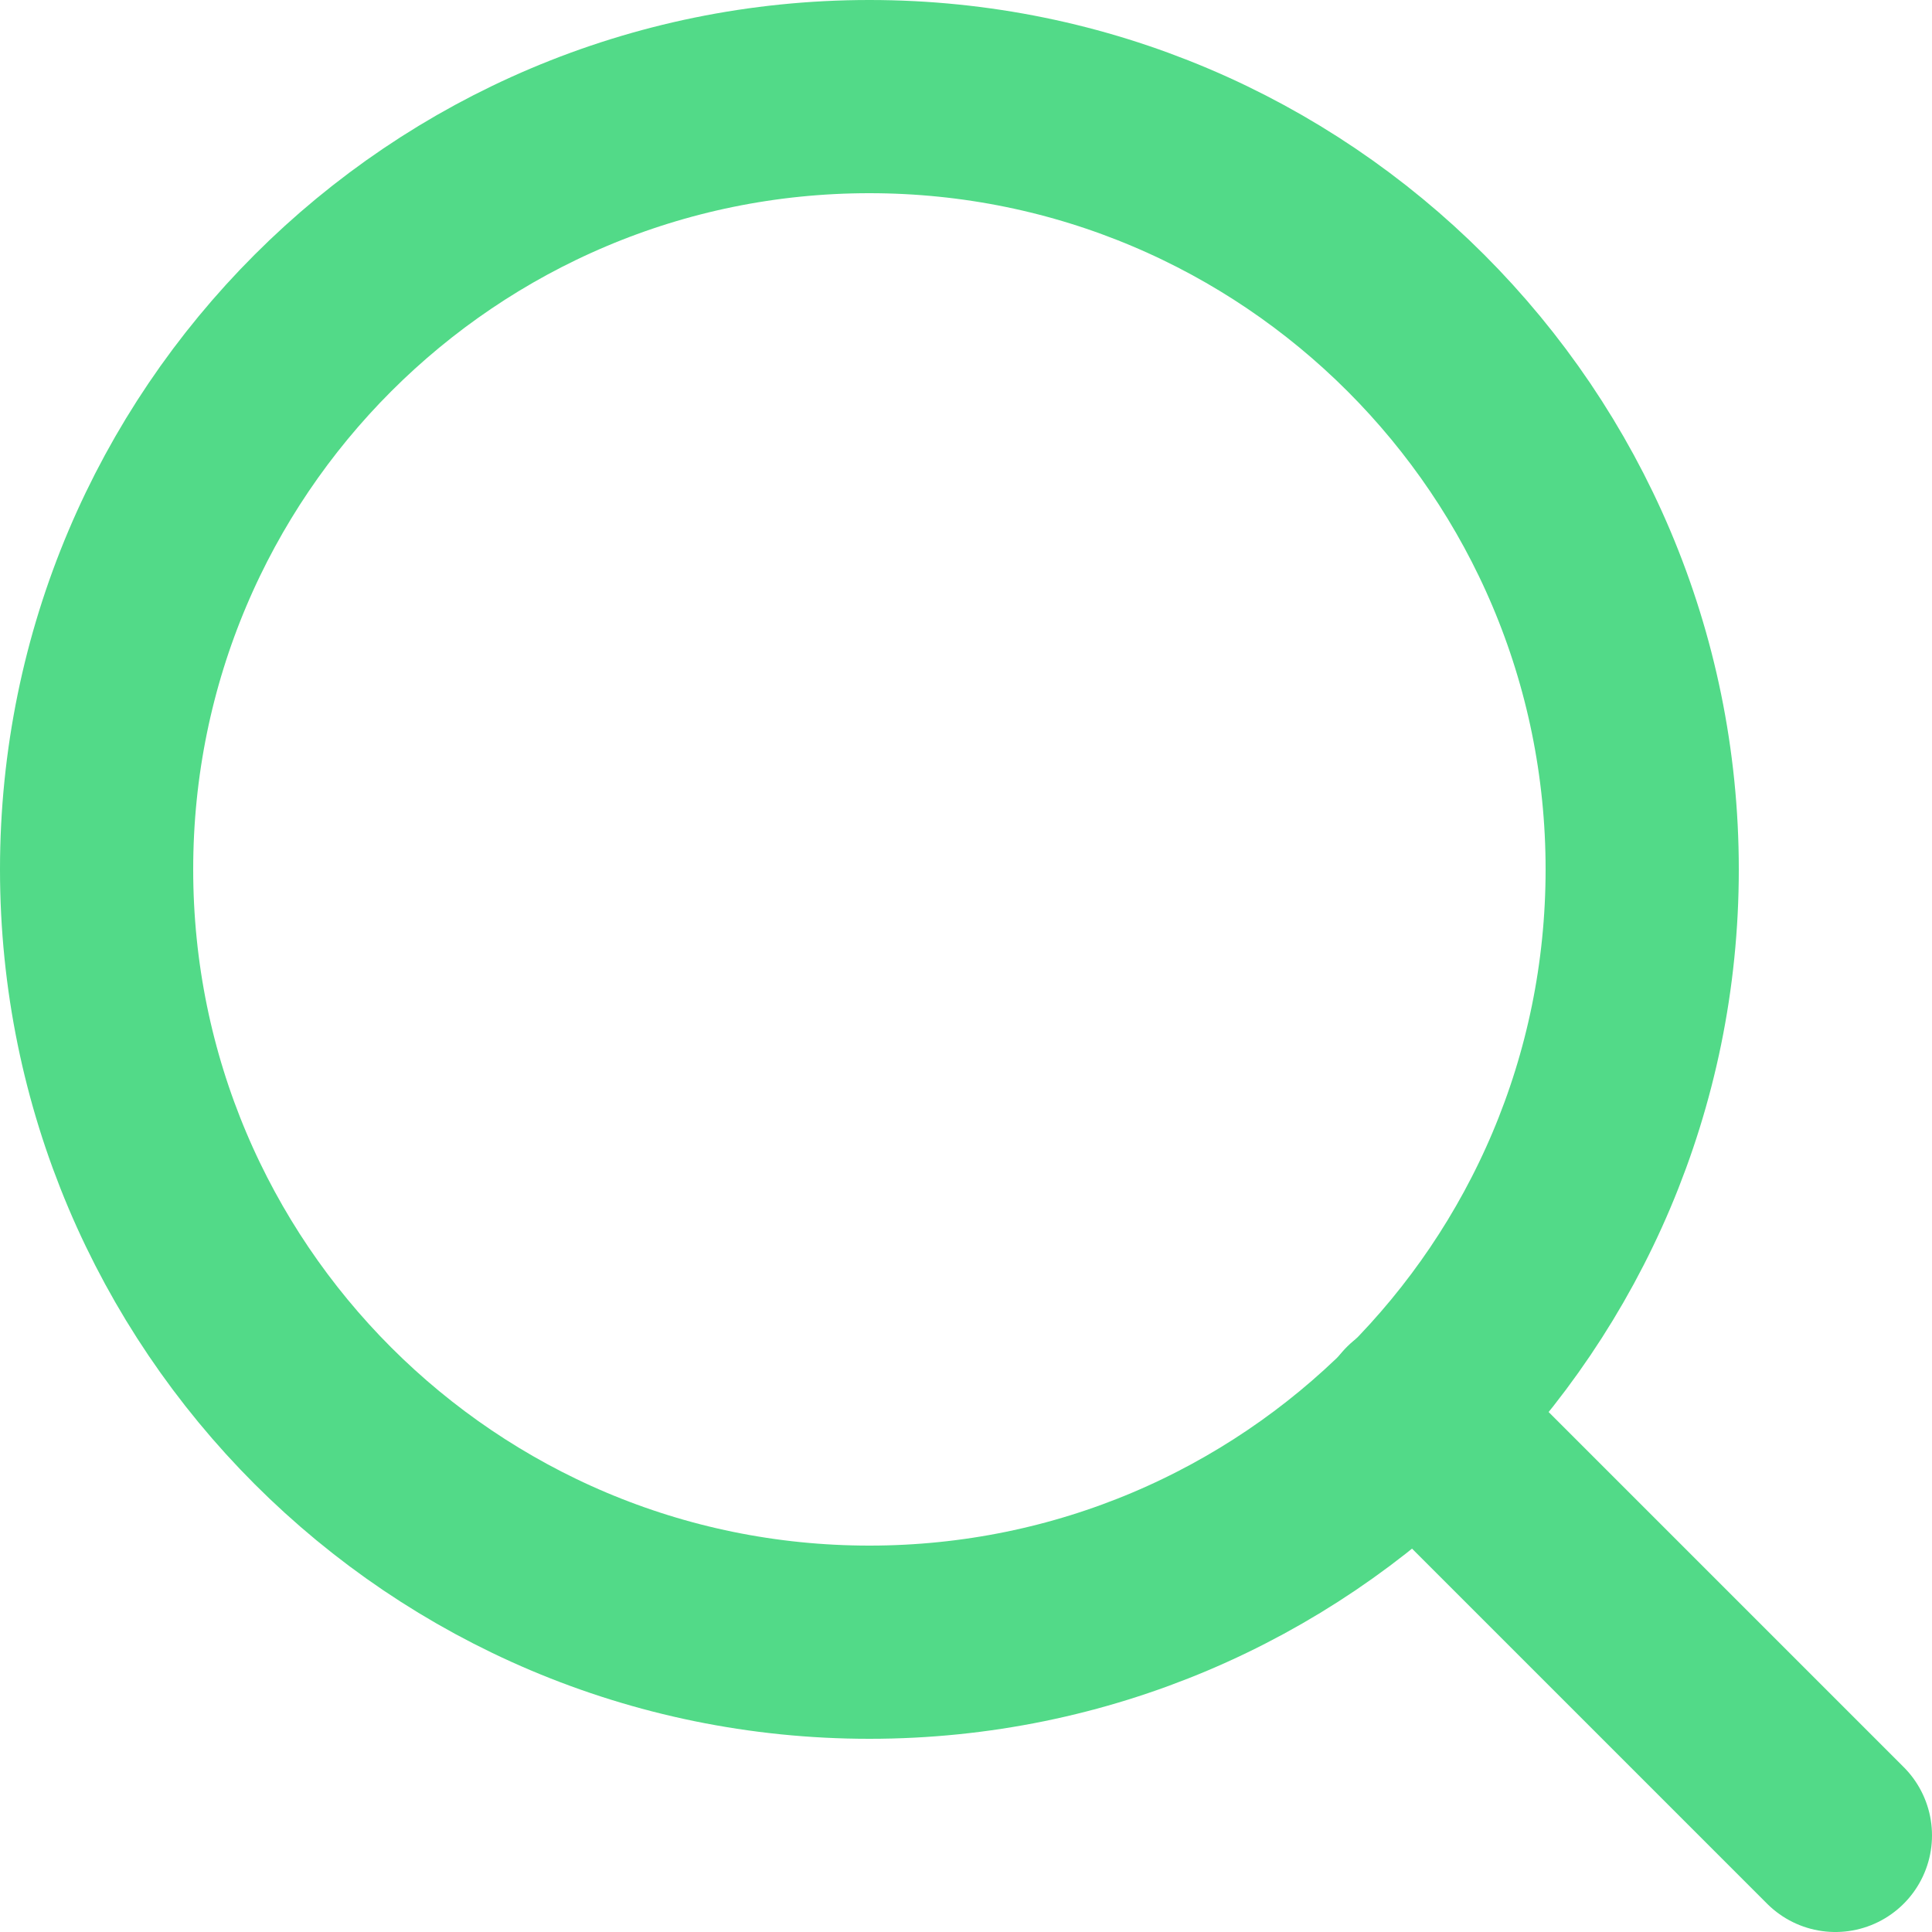
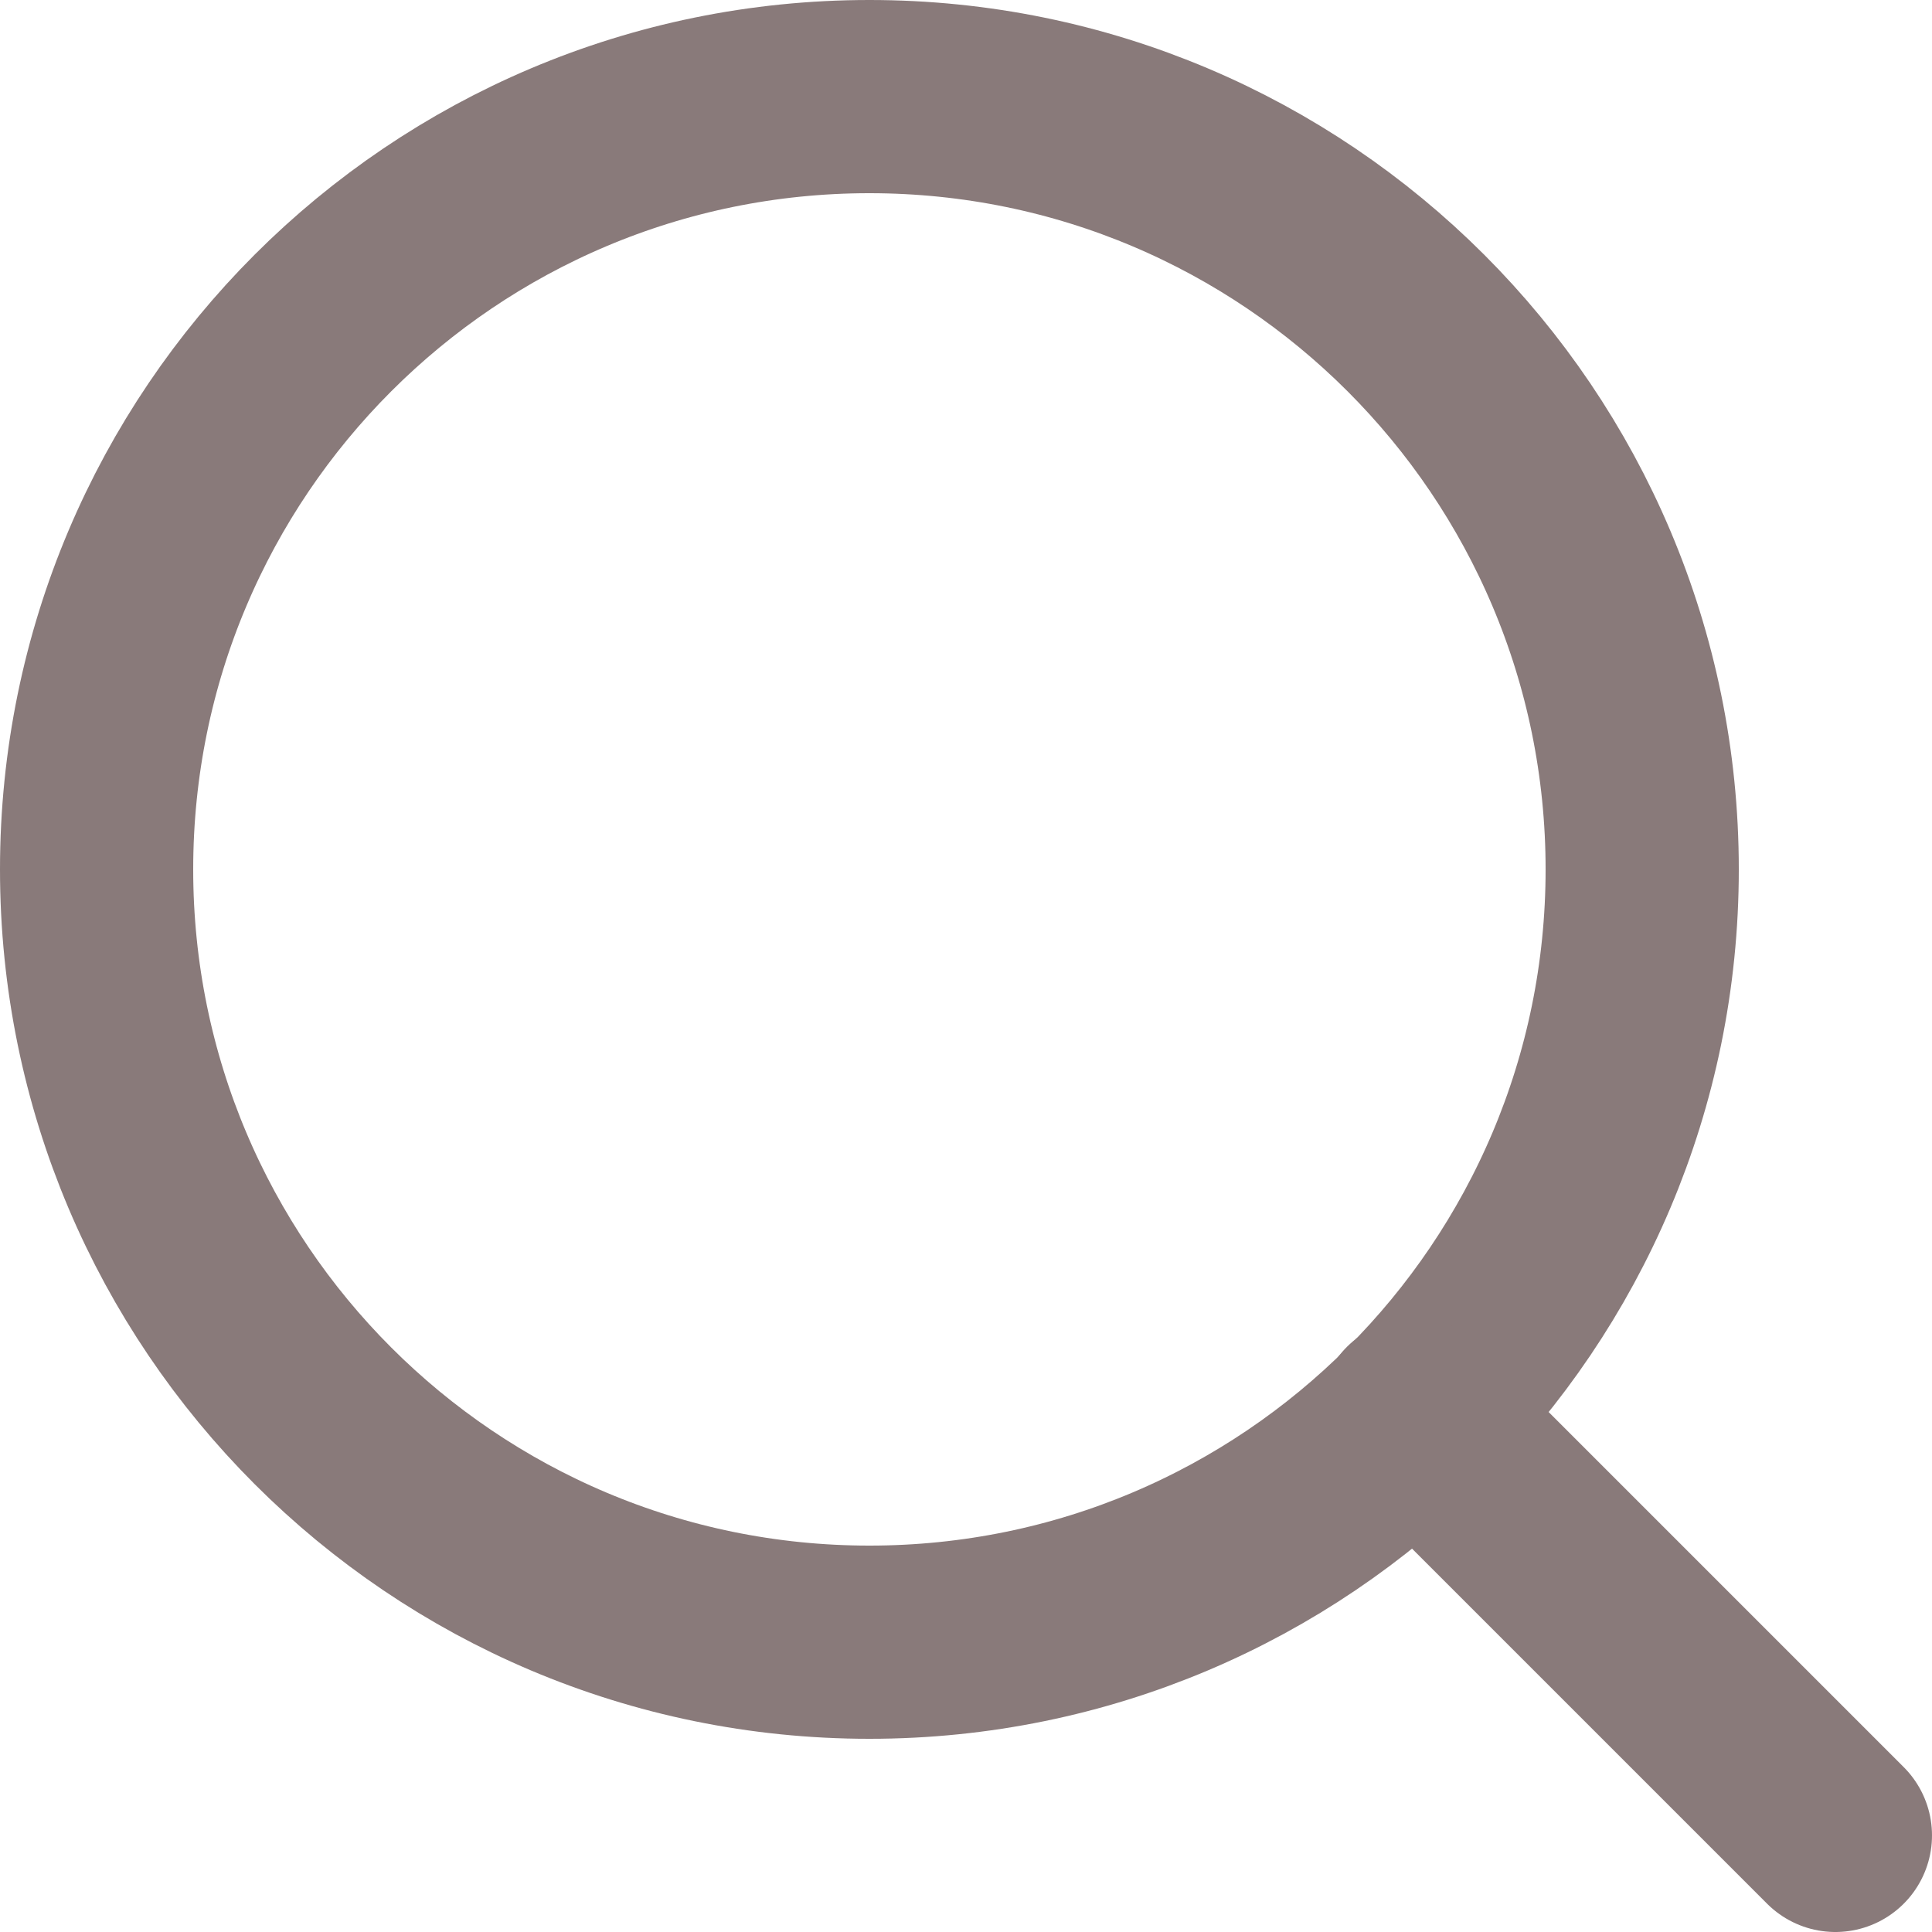
<svg xmlns="http://www.w3.org/2000/svg" width="20" height="20" viewBox="0 0 20 20" fill="none">
-   <path d="M9 17C13.418 17 17 13.418 17 9C17 4.582 13.418 1 9 1C4.582 1 1 4.582 1 9C1 13.418 4.582 17 9 17Z" stroke="#52DA88" stroke-width="2" stroke-linecap="round" stroke-linejoin="round" />
-   <path d="M19 19L14.65 14.65" stroke="#52DA88" stroke-width="2" stroke-linecap="round" stroke-linejoin="round" />
+   <path d="M9 17C13.418 17 17 13.418 17 9C17 4.582 13.418 1 9 1C4.582 1 1 4.582 1 9C1 13.418 4.582 17 9 17Z" stroke="#897A7A" stroke-width="2" stroke-linecap="round" stroke-linejoin="round" />
+   <path d="M19 19L14.65 14.65" stroke="#897A7A" stroke-width="2" stroke-linecap="round" stroke-linejoin="round" />
</svg>
